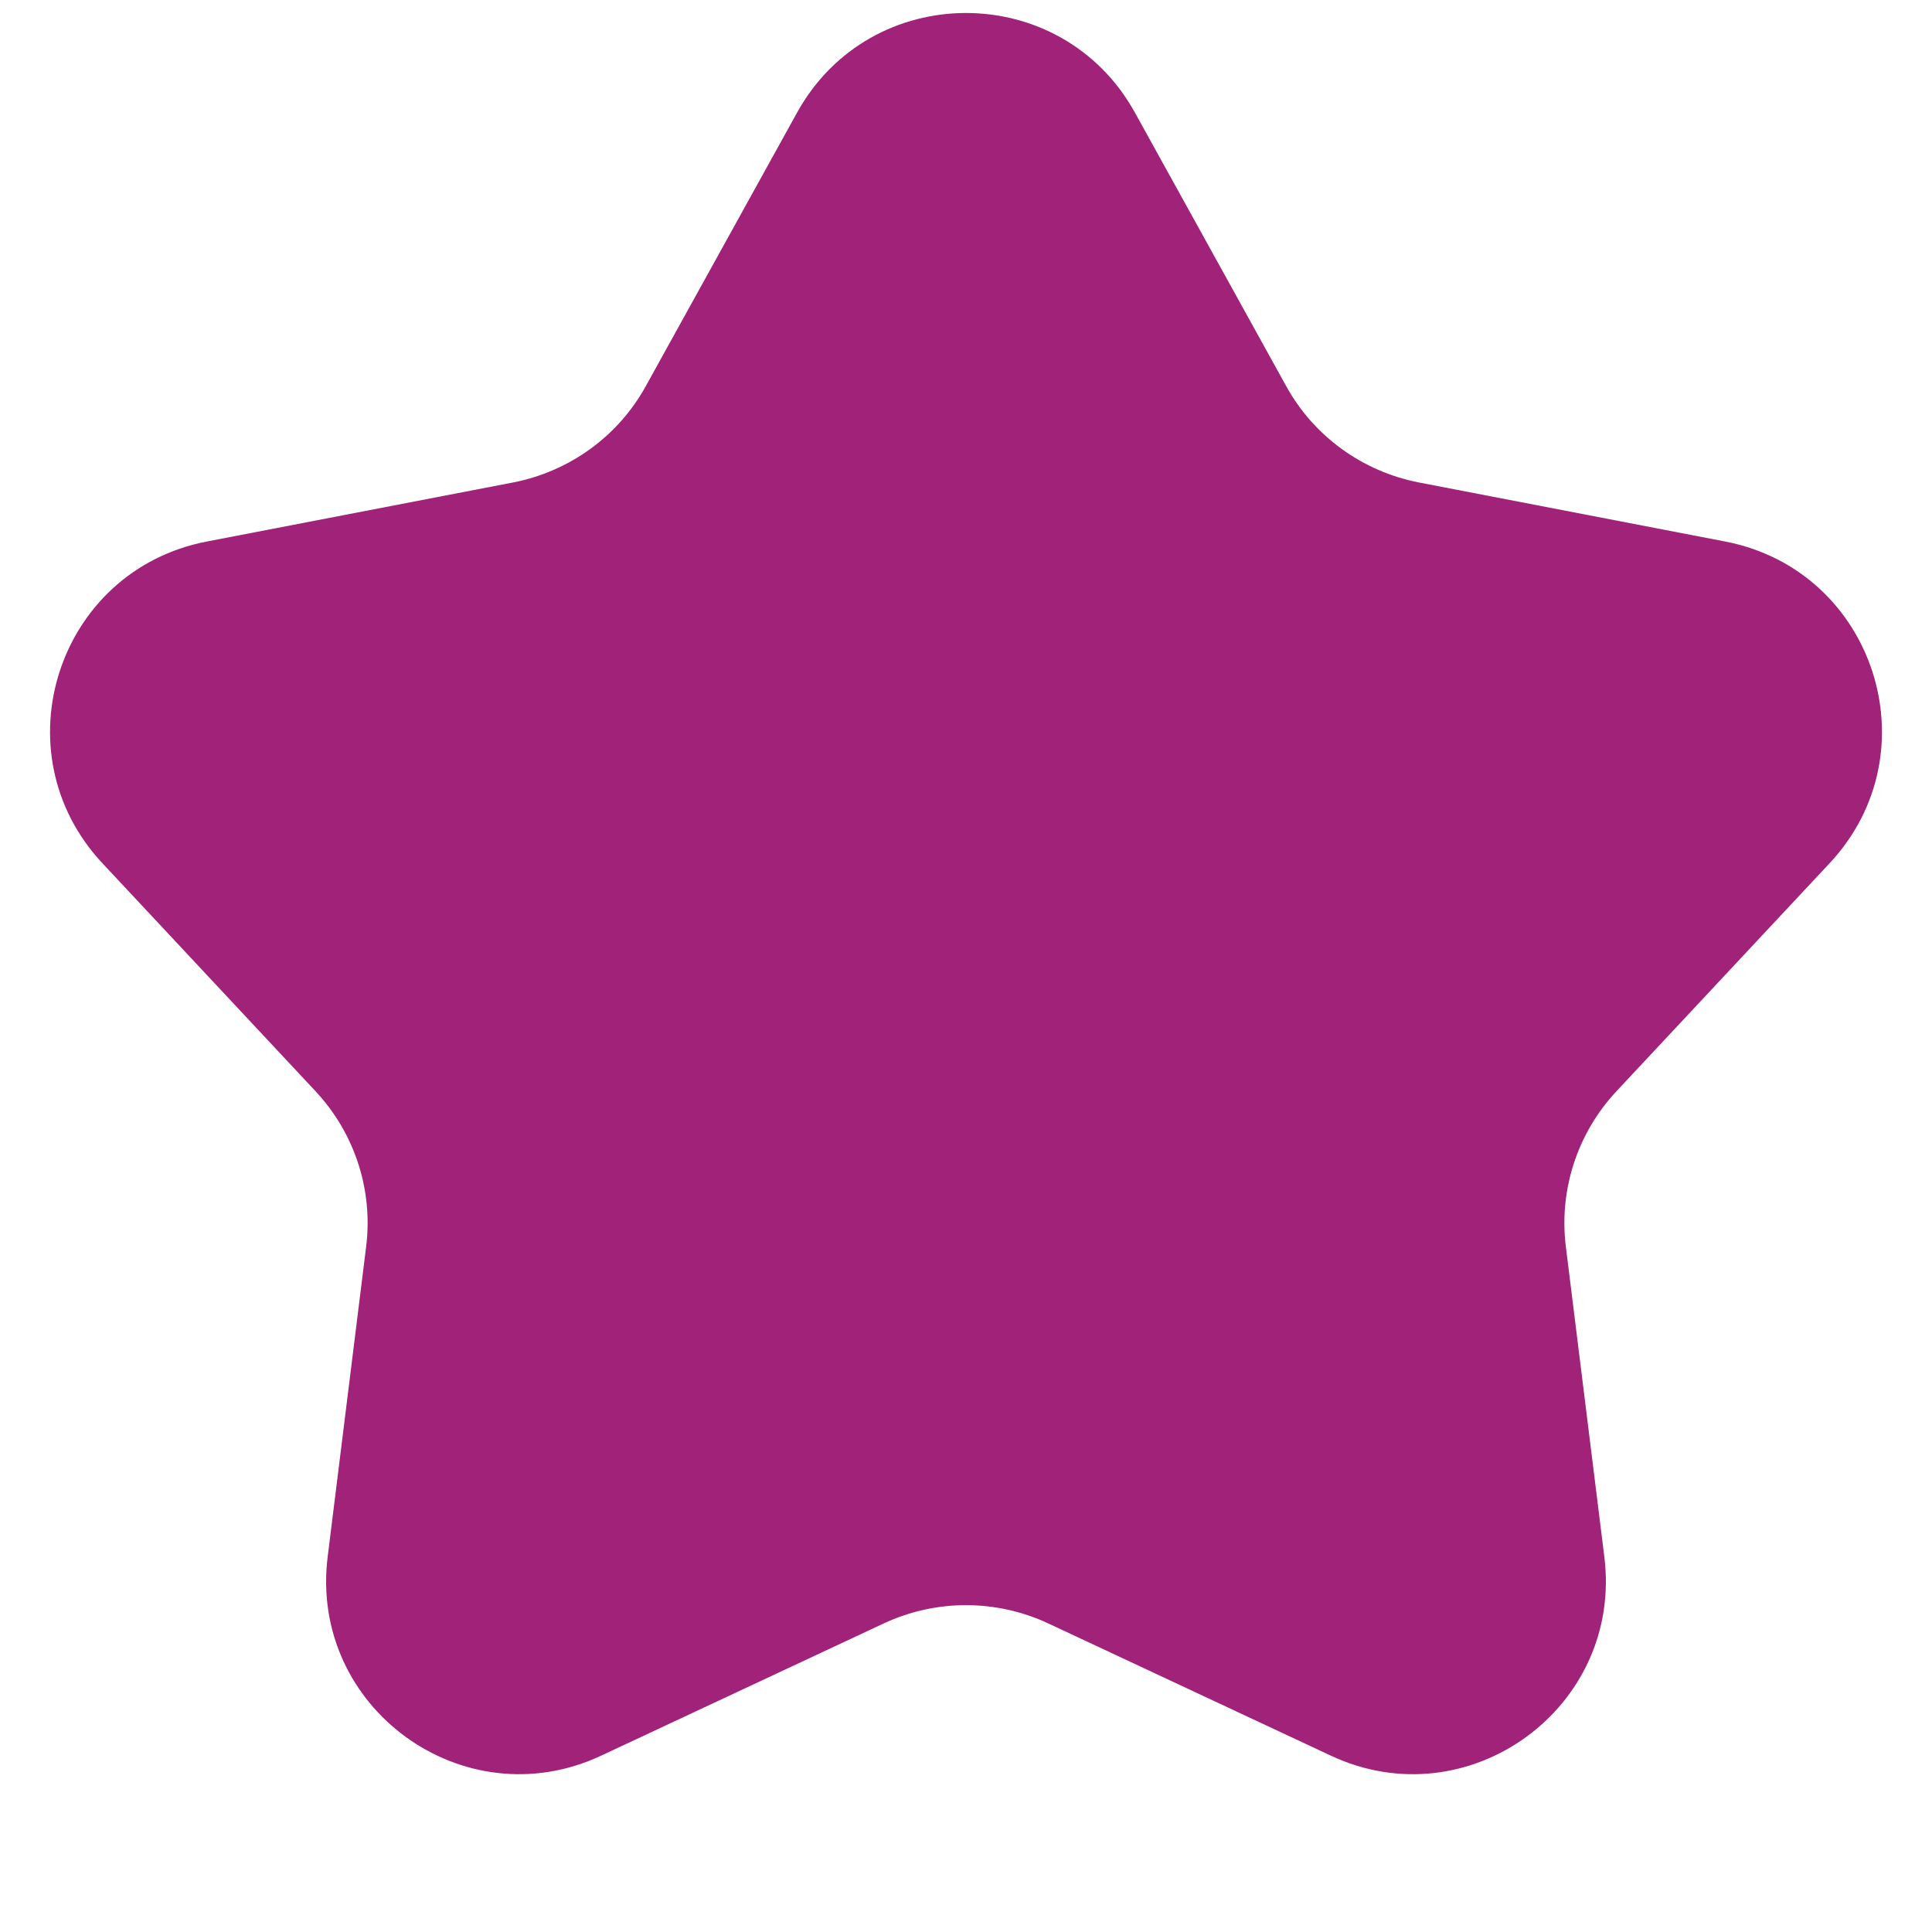
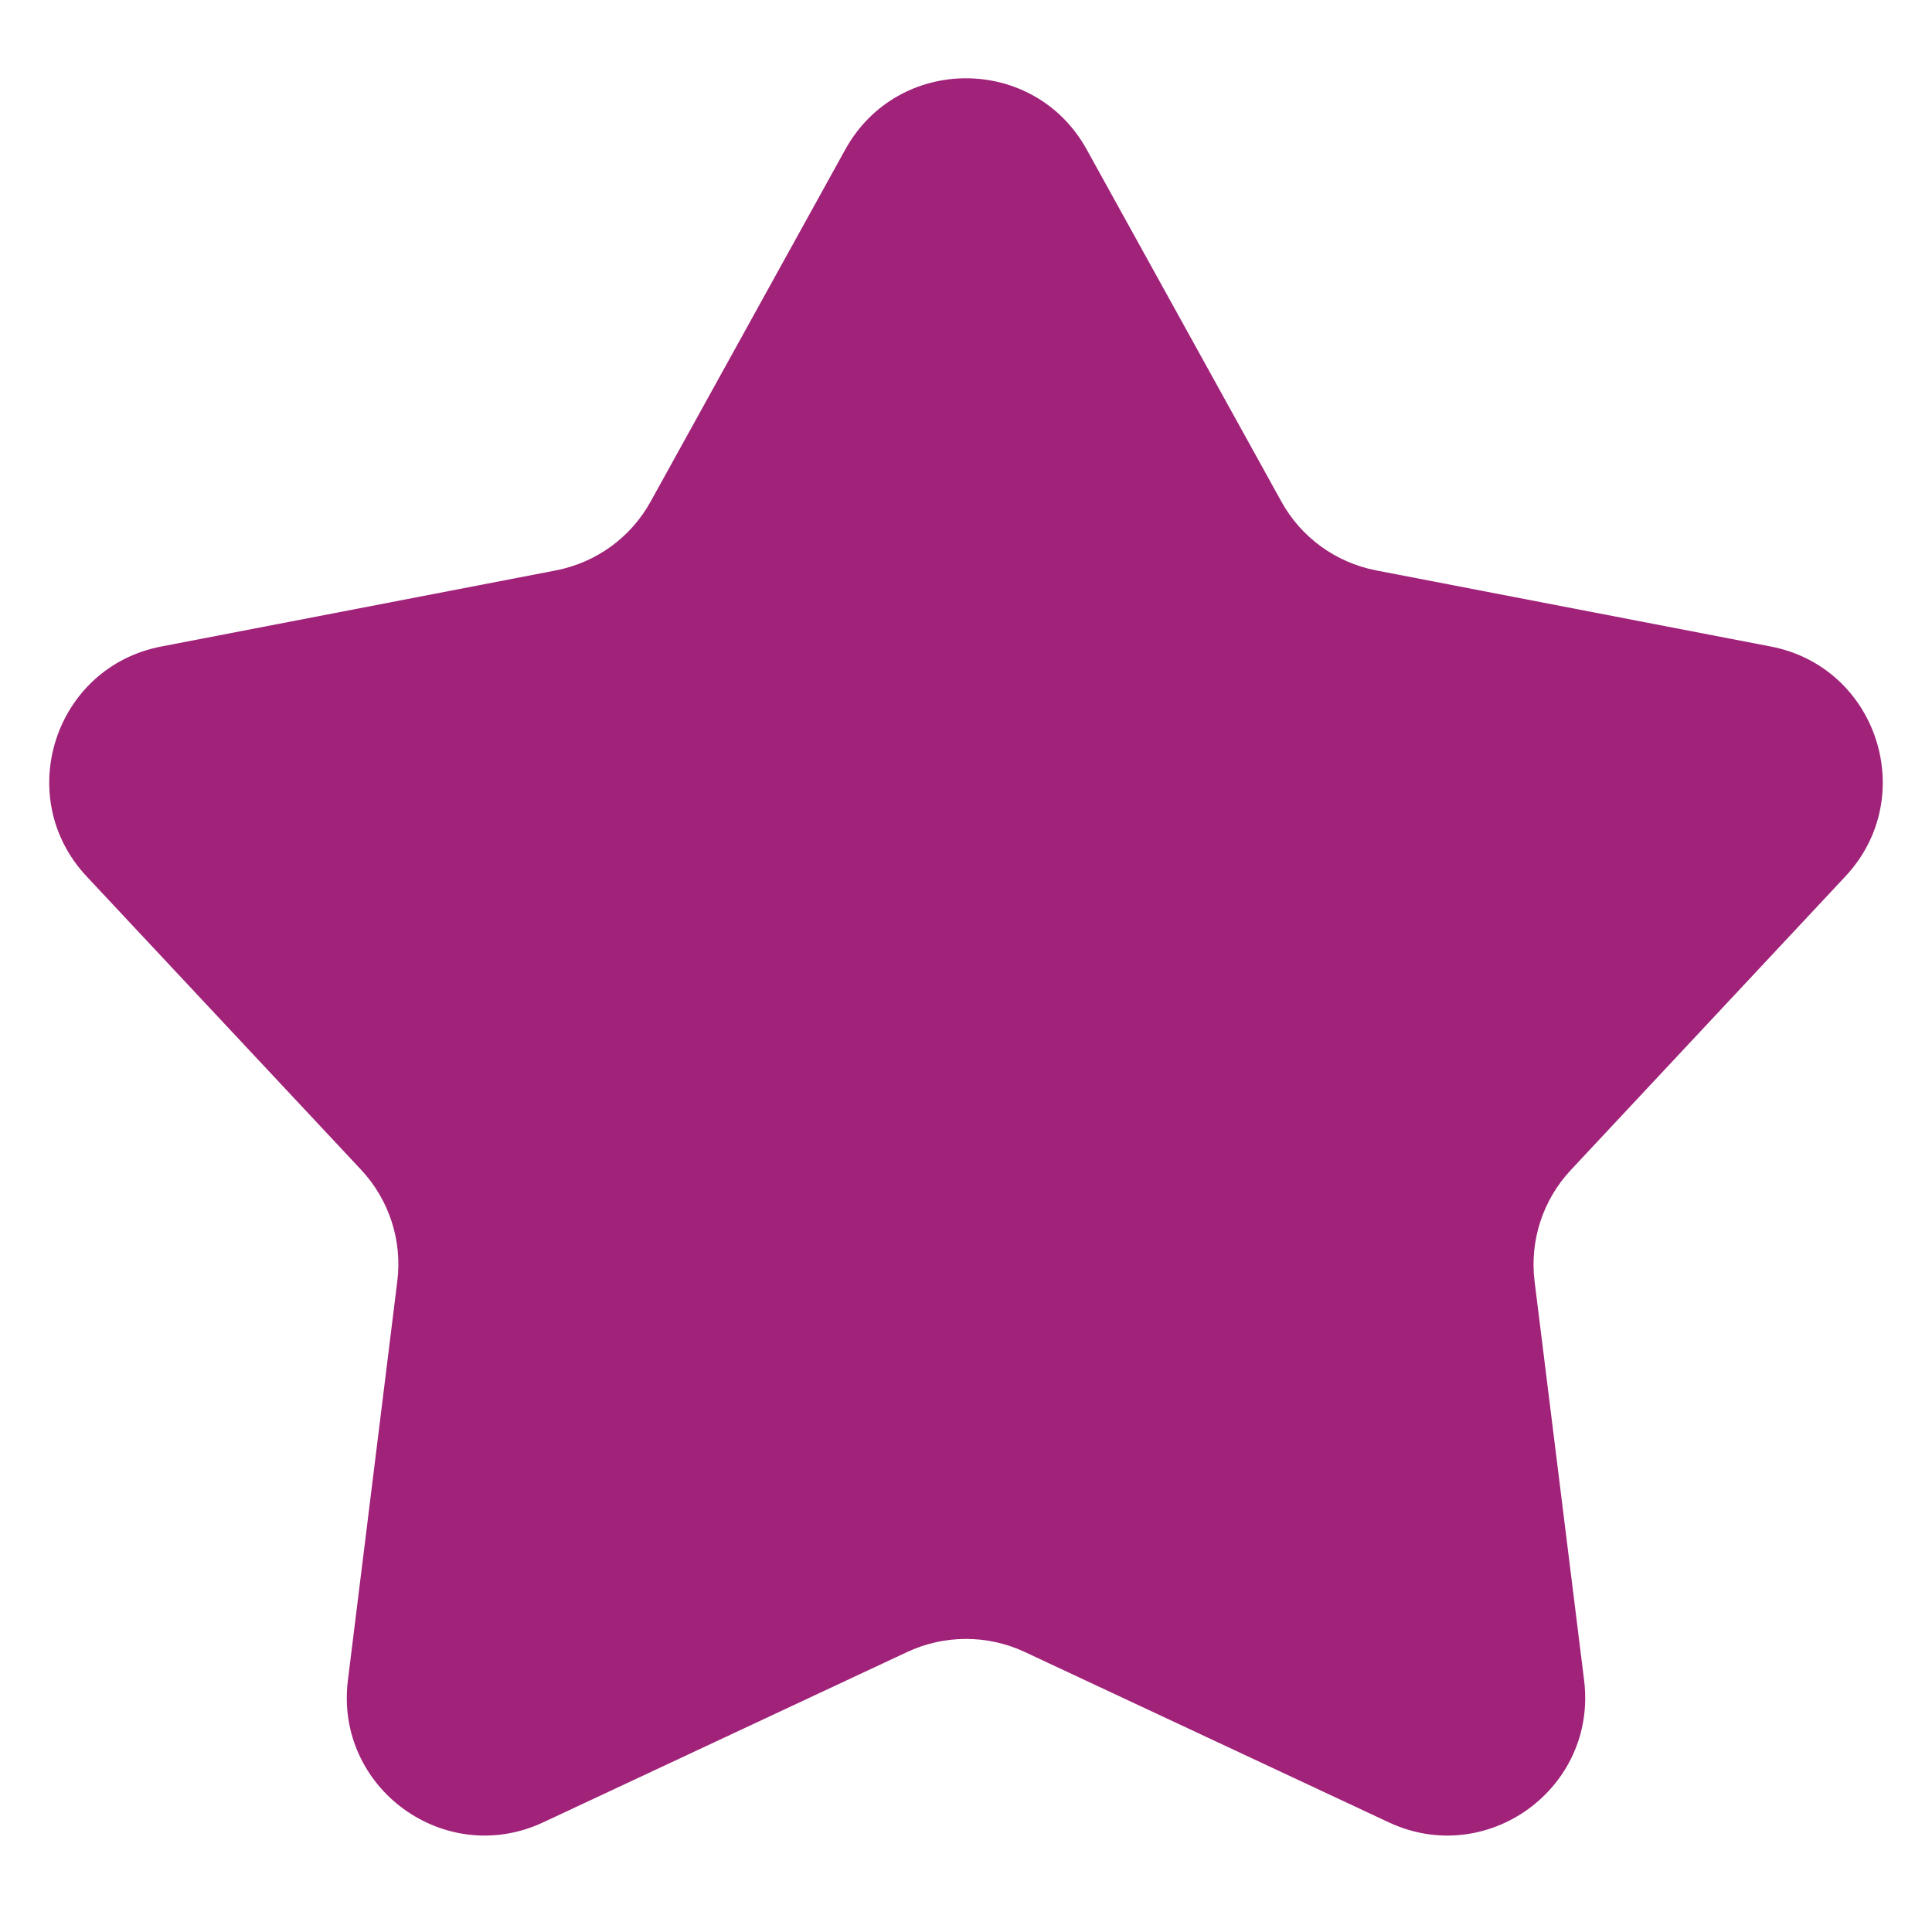
- <svg xmlns="http://www.w3.org/2000/svg" width="10" height="10" viewBox="0 0 10 10" fill="none">
-   <path d="M4.125 0.584C4.505 -0.105 5.495 -0.105 5.875 0.584L6.657 1.998C6.8 2.258 7.052 2.44 7.343 2.497L8.93 2.803C9.702 2.952 10.008 3.893 9.47 4.468L8.367 5.648C8.164 5.865 8.068 6.16 8.105 6.454L8.304 8.058C8.401 8.839 7.6 9.421 6.888 9.087L5.424 8.402C5.155 8.277 4.845 8.277 4.576 8.402L3.112 9.087C2.4 9.421 1.599 8.839 1.696 8.058L1.895 6.454C1.932 6.16 1.836 5.865 1.633 5.648L0.53 4.468C-0.008 3.893 0.298 2.952 1.07 2.803L2.657 2.497C2.948 2.44 3.2 2.258 3.343 1.998L4.125 0.584Z" fill="url(#paint0_linear_7602_3)" />
+ <svg xmlns="http://www.w3.org/2000/svg" width="16" height="16" viewBox="0 0 14 13" fill="none">
+   <path d="M6.125 0.584C6.505 -0.105 7.495 -0.105 7.875 0.584L9.285 3.134C9.428 3.394 9.679 3.576 9.97 3.633L12.832 4.185C13.604 4.334 13.91 5.275 13.373 5.85L11.383 7.978C11.18 8.195 11.084 8.49 11.12 8.784L11.479 11.676C11.576 12.457 10.776 13.039 10.063 12.705L7.424 11.47C7.155 11.345 6.845 11.345 6.576 11.47L3.937 12.705C3.224 13.039 2.424 12.457 2.521 11.676L2.879 8.784C2.916 8.49 2.82 8.195 2.618 7.978L0.627 5.85C0.09 5.275 0.396 4.334 1.168 4.185L4.03 3.633C4.321 3.576 4.572 3.394 4.715 3.134L6.125 0.584Z" fill="url(#paint0_linear_7666_762)" />
  <defs>
-     <linearGradient id="paint0_linear_7602_3" x1="0.374" y1="-1" x2="10.516" y2="-1" gradientUnits="userSpaceOnUse">
+     <linearGradient id="paint0_linear_7666_762" x1="0.832" y1="-1" x2="14.355" y2="-1" gradientUnits="userSpaceOnUse">
      <stop stop-color="#A02279" />
      <stop stop-color="#A02279" />
    </linearGradient>
  </defs>
</svg>
